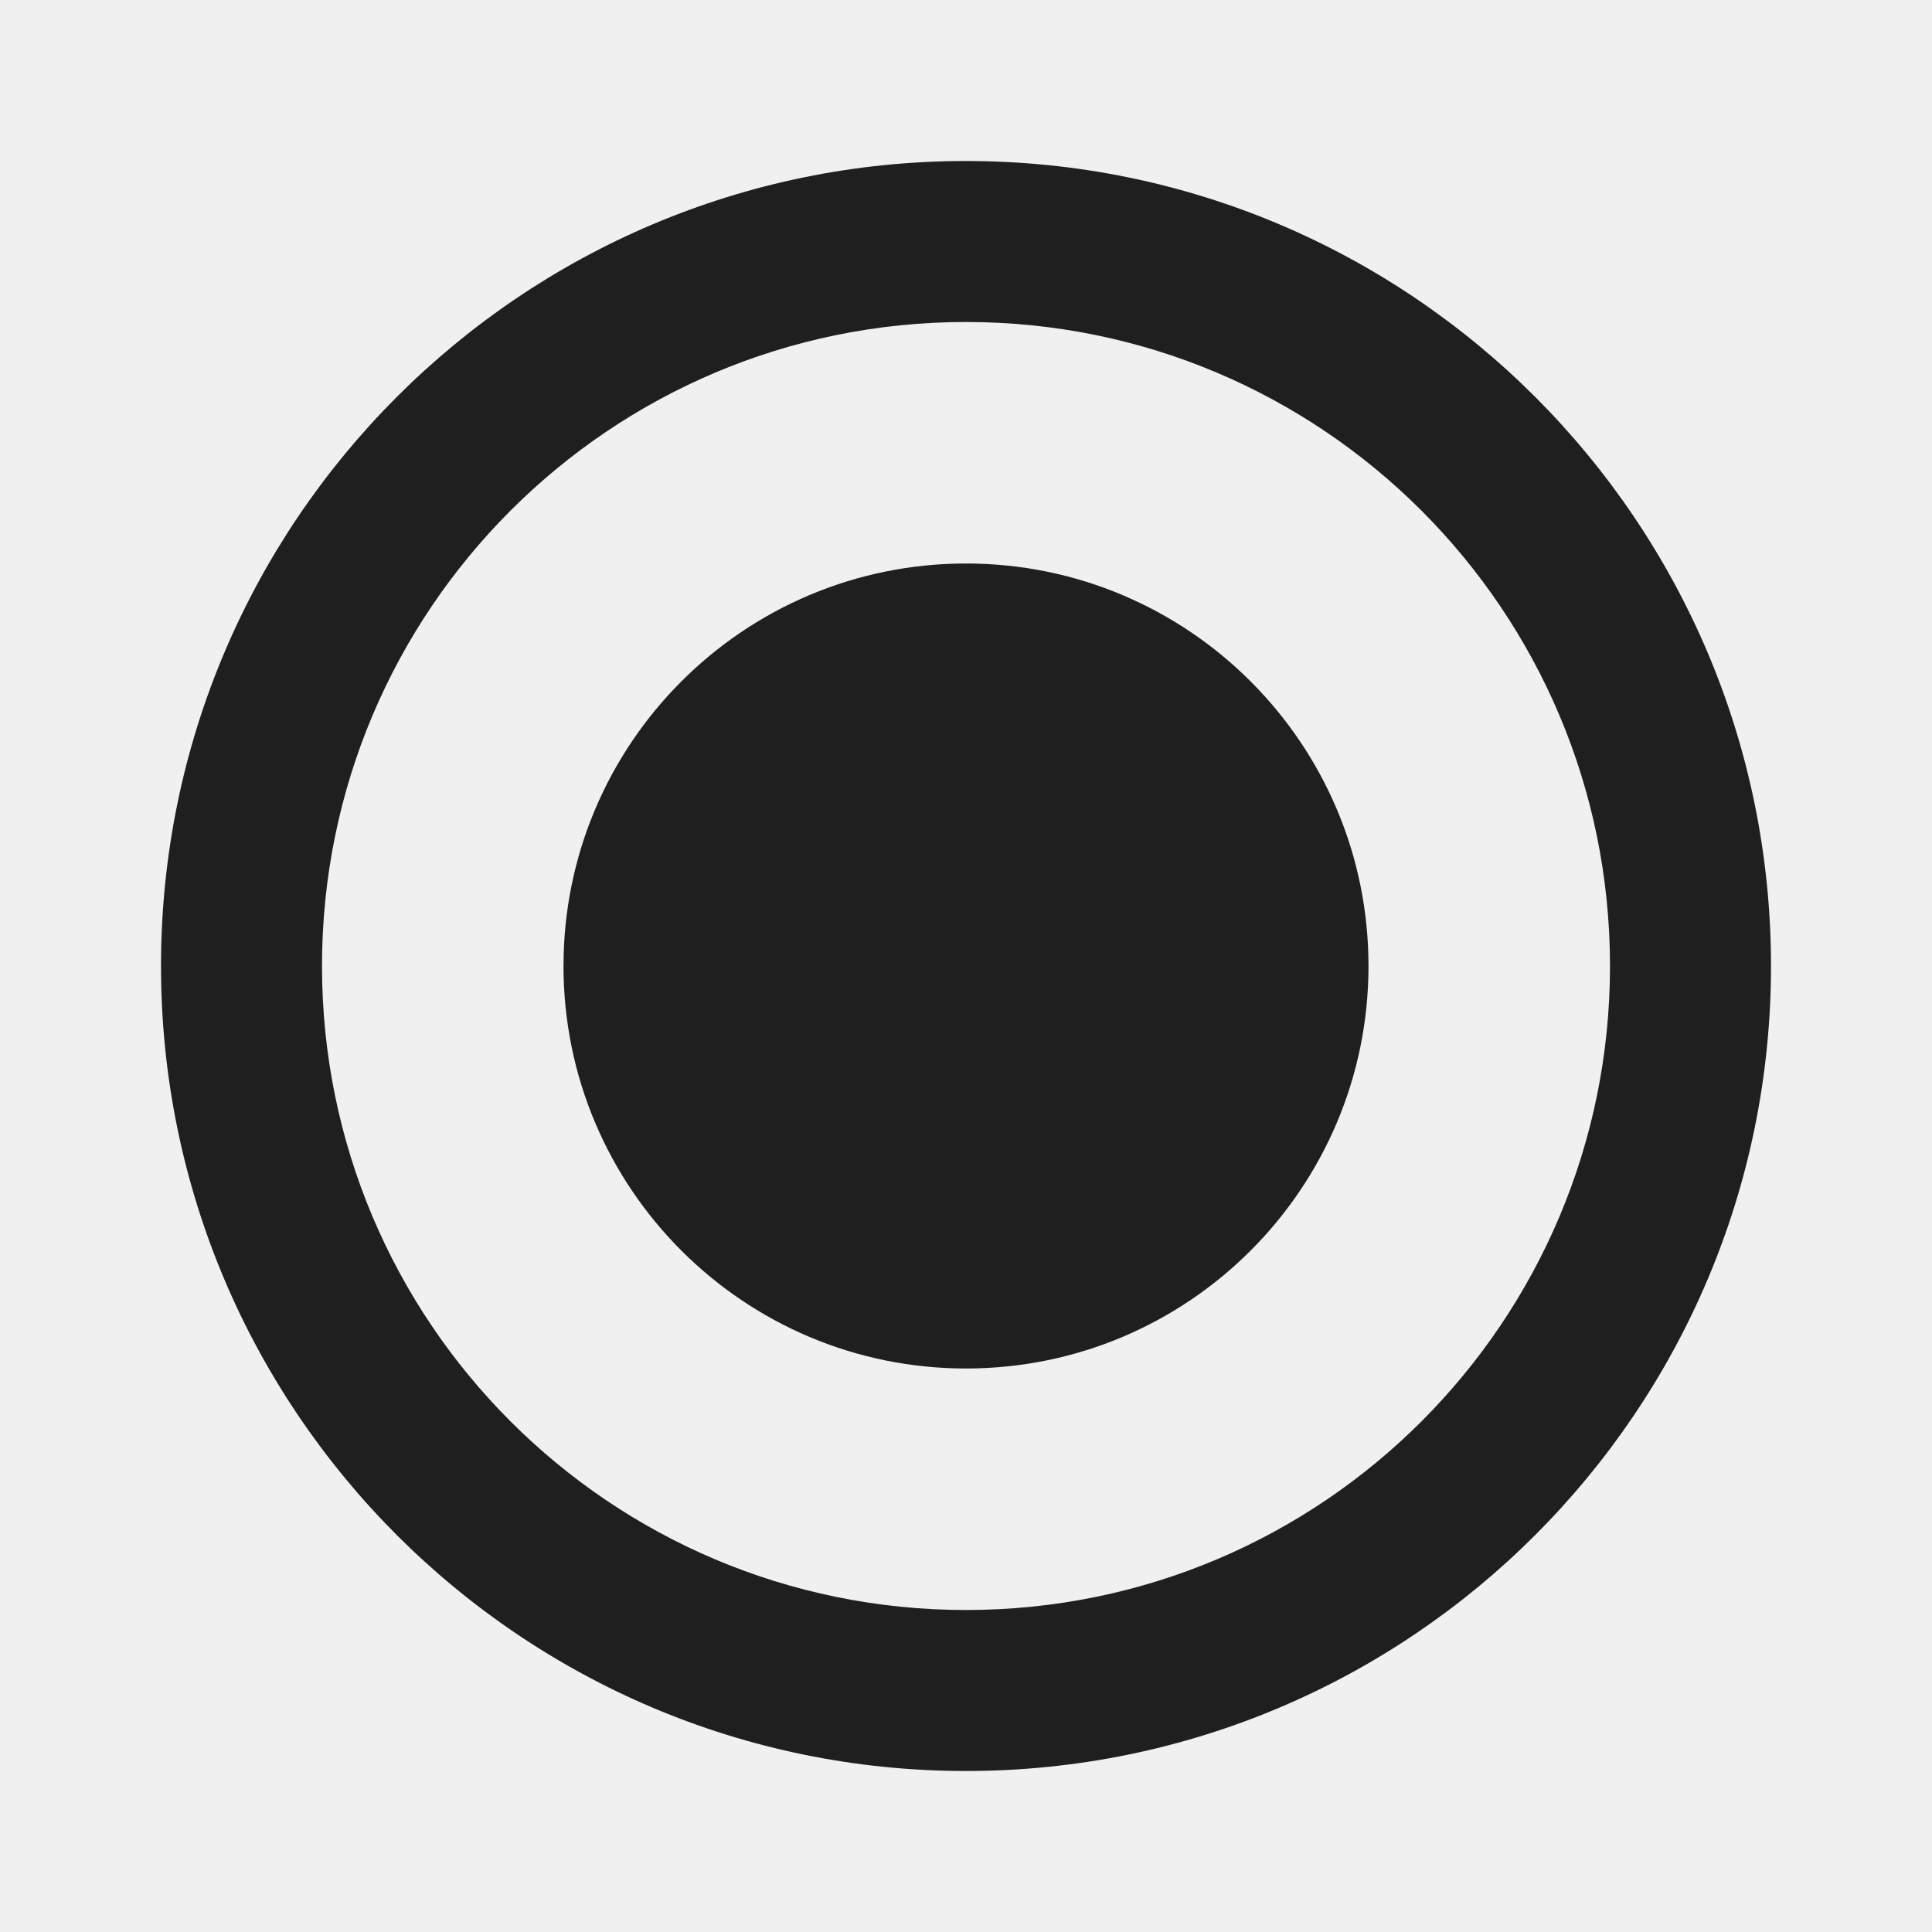
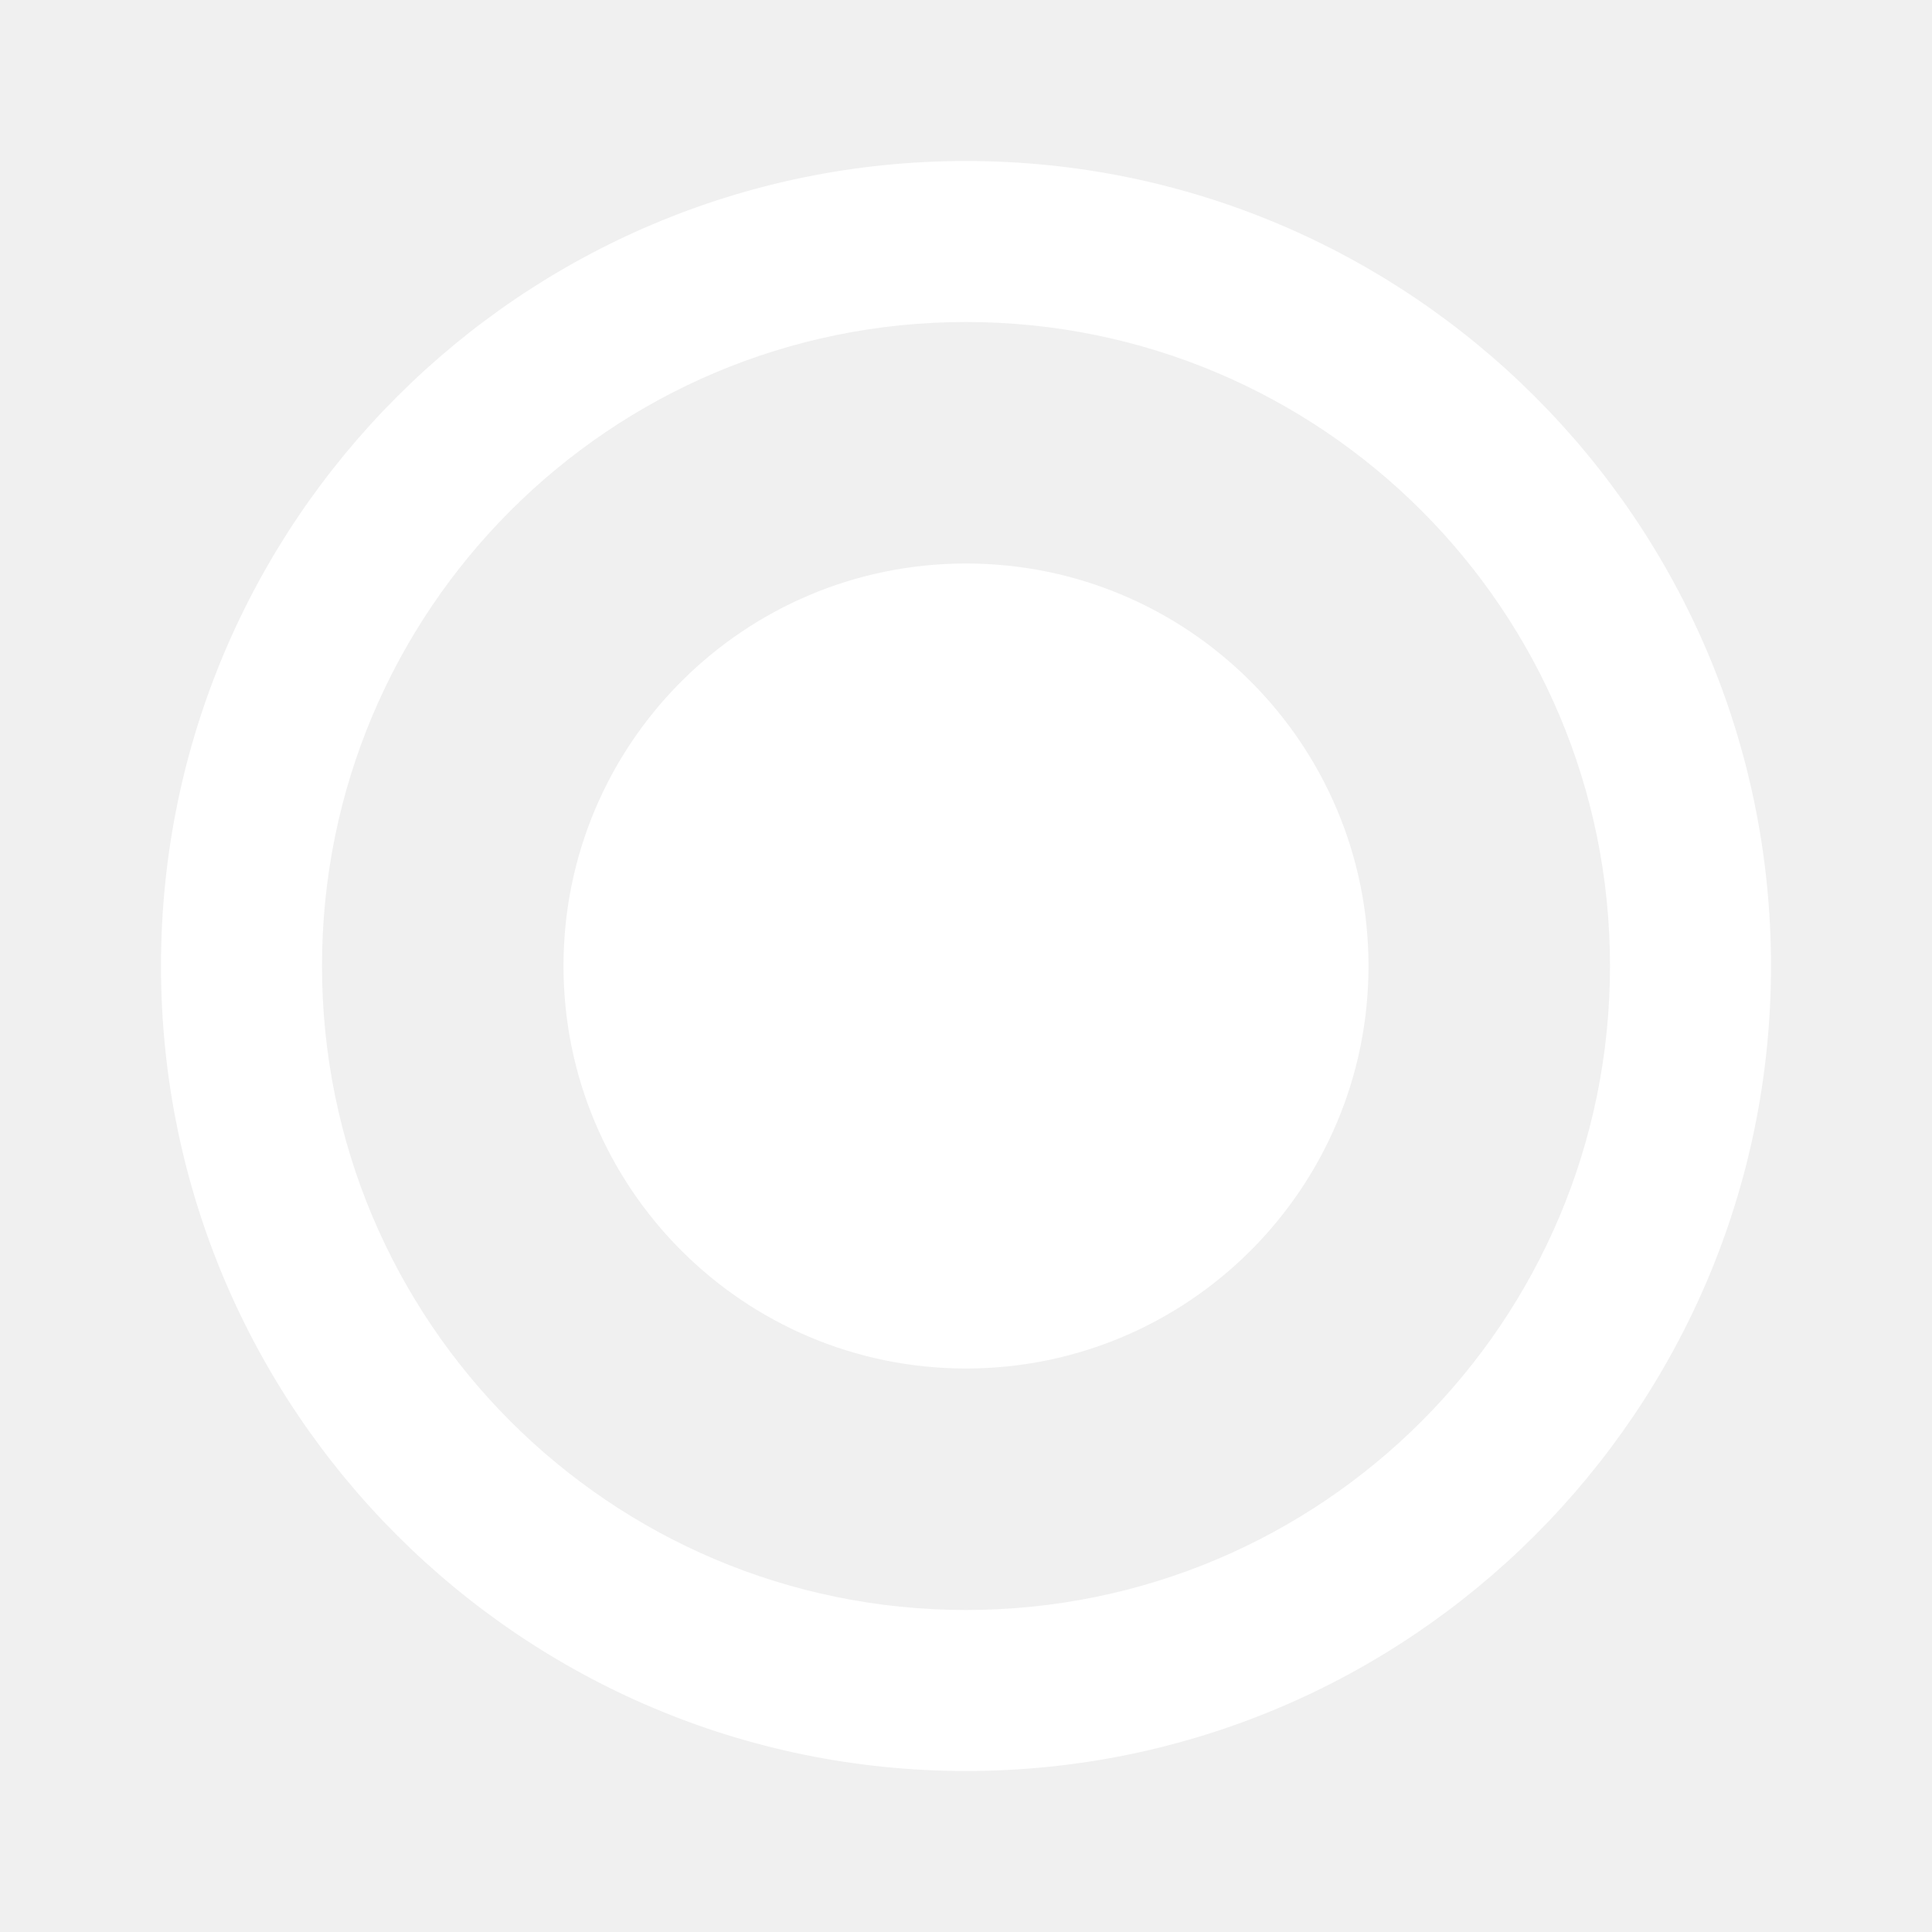
- <svg xmlns="http://www.w3.org/2000/svg" fill="#000000DE" height="36" viewBox="0 0 24 24" width="36">
+ <svg xmlns="http://www.w3.org/2000/svg" fill="#FFFFFF" height="36" viewBox="0 0 24 24" width="36">
  <path d="M0 0h24v24H0V0z" fill="none" />
  <path d="M12 2C6.48 2 2 6.48 2 12s4.48 10 10 10 10-4.48 10-10S17.52 2 12 2zm0 18c-4.42 0-8-3.58-8-8s3.58-8 8-8 8 3.58 8 8-3.58 8-8 8z" />
  <circle cx="12" cy="12" r="5" />
</svg>
